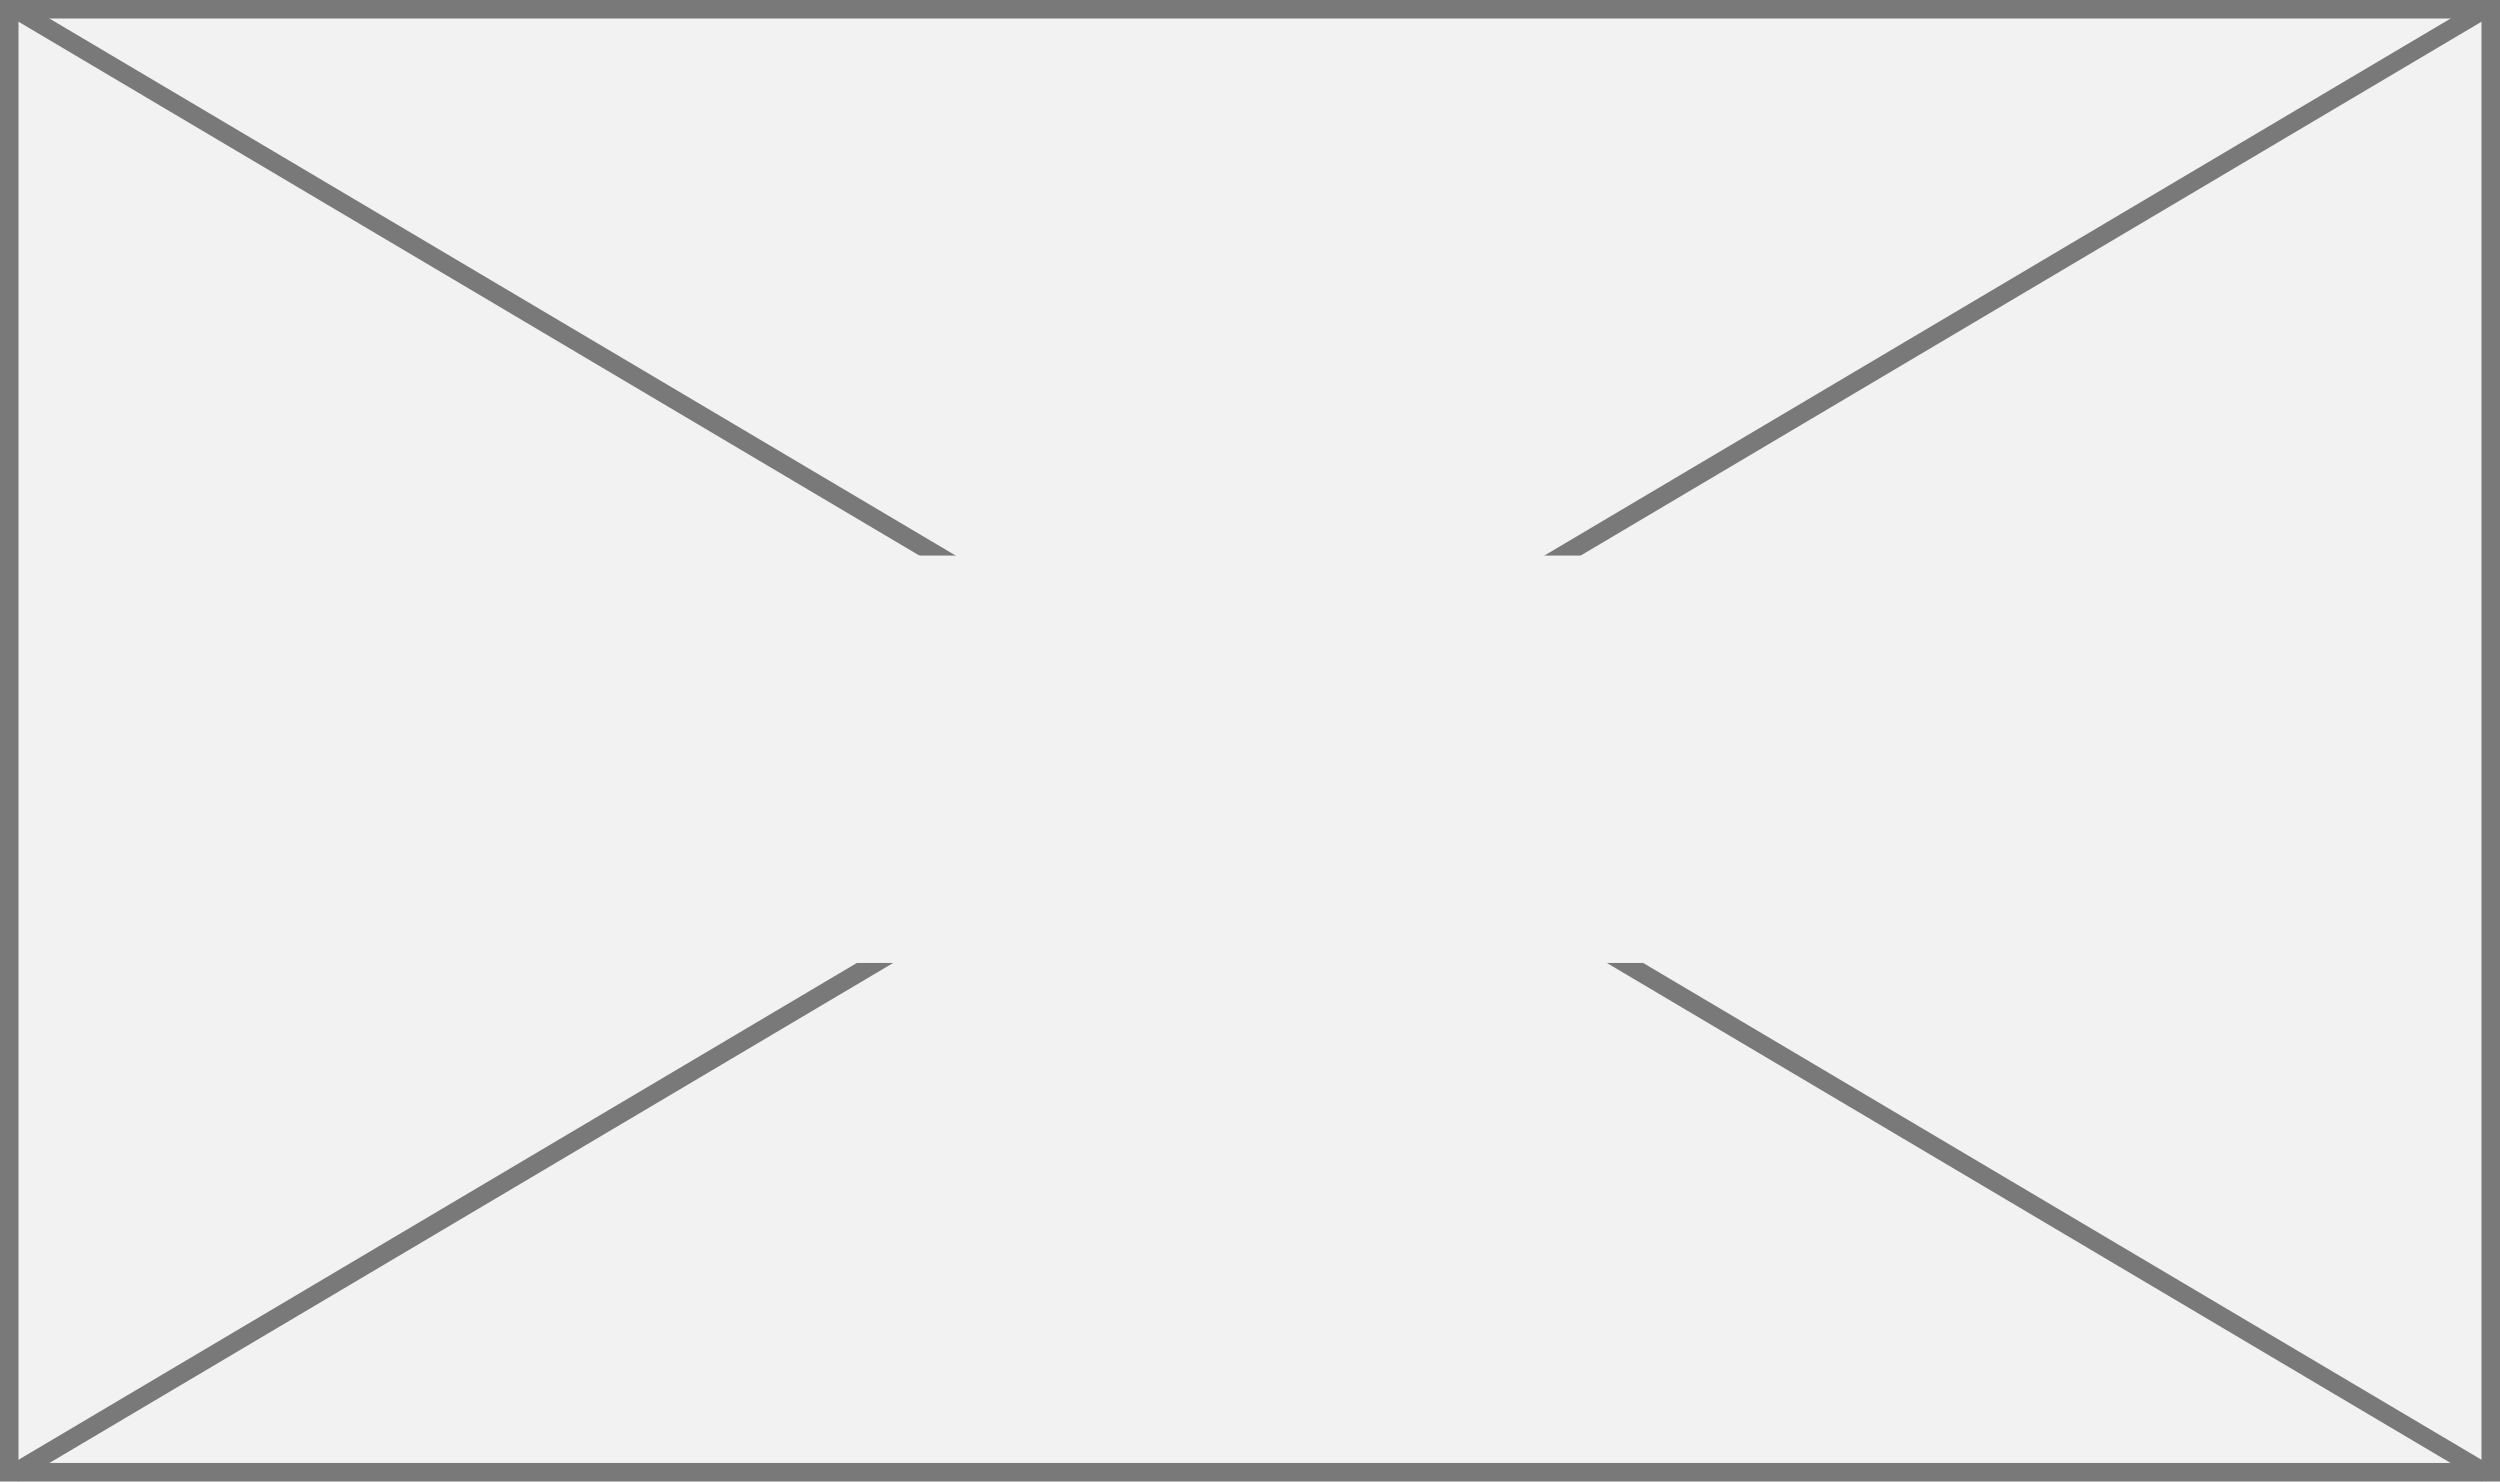
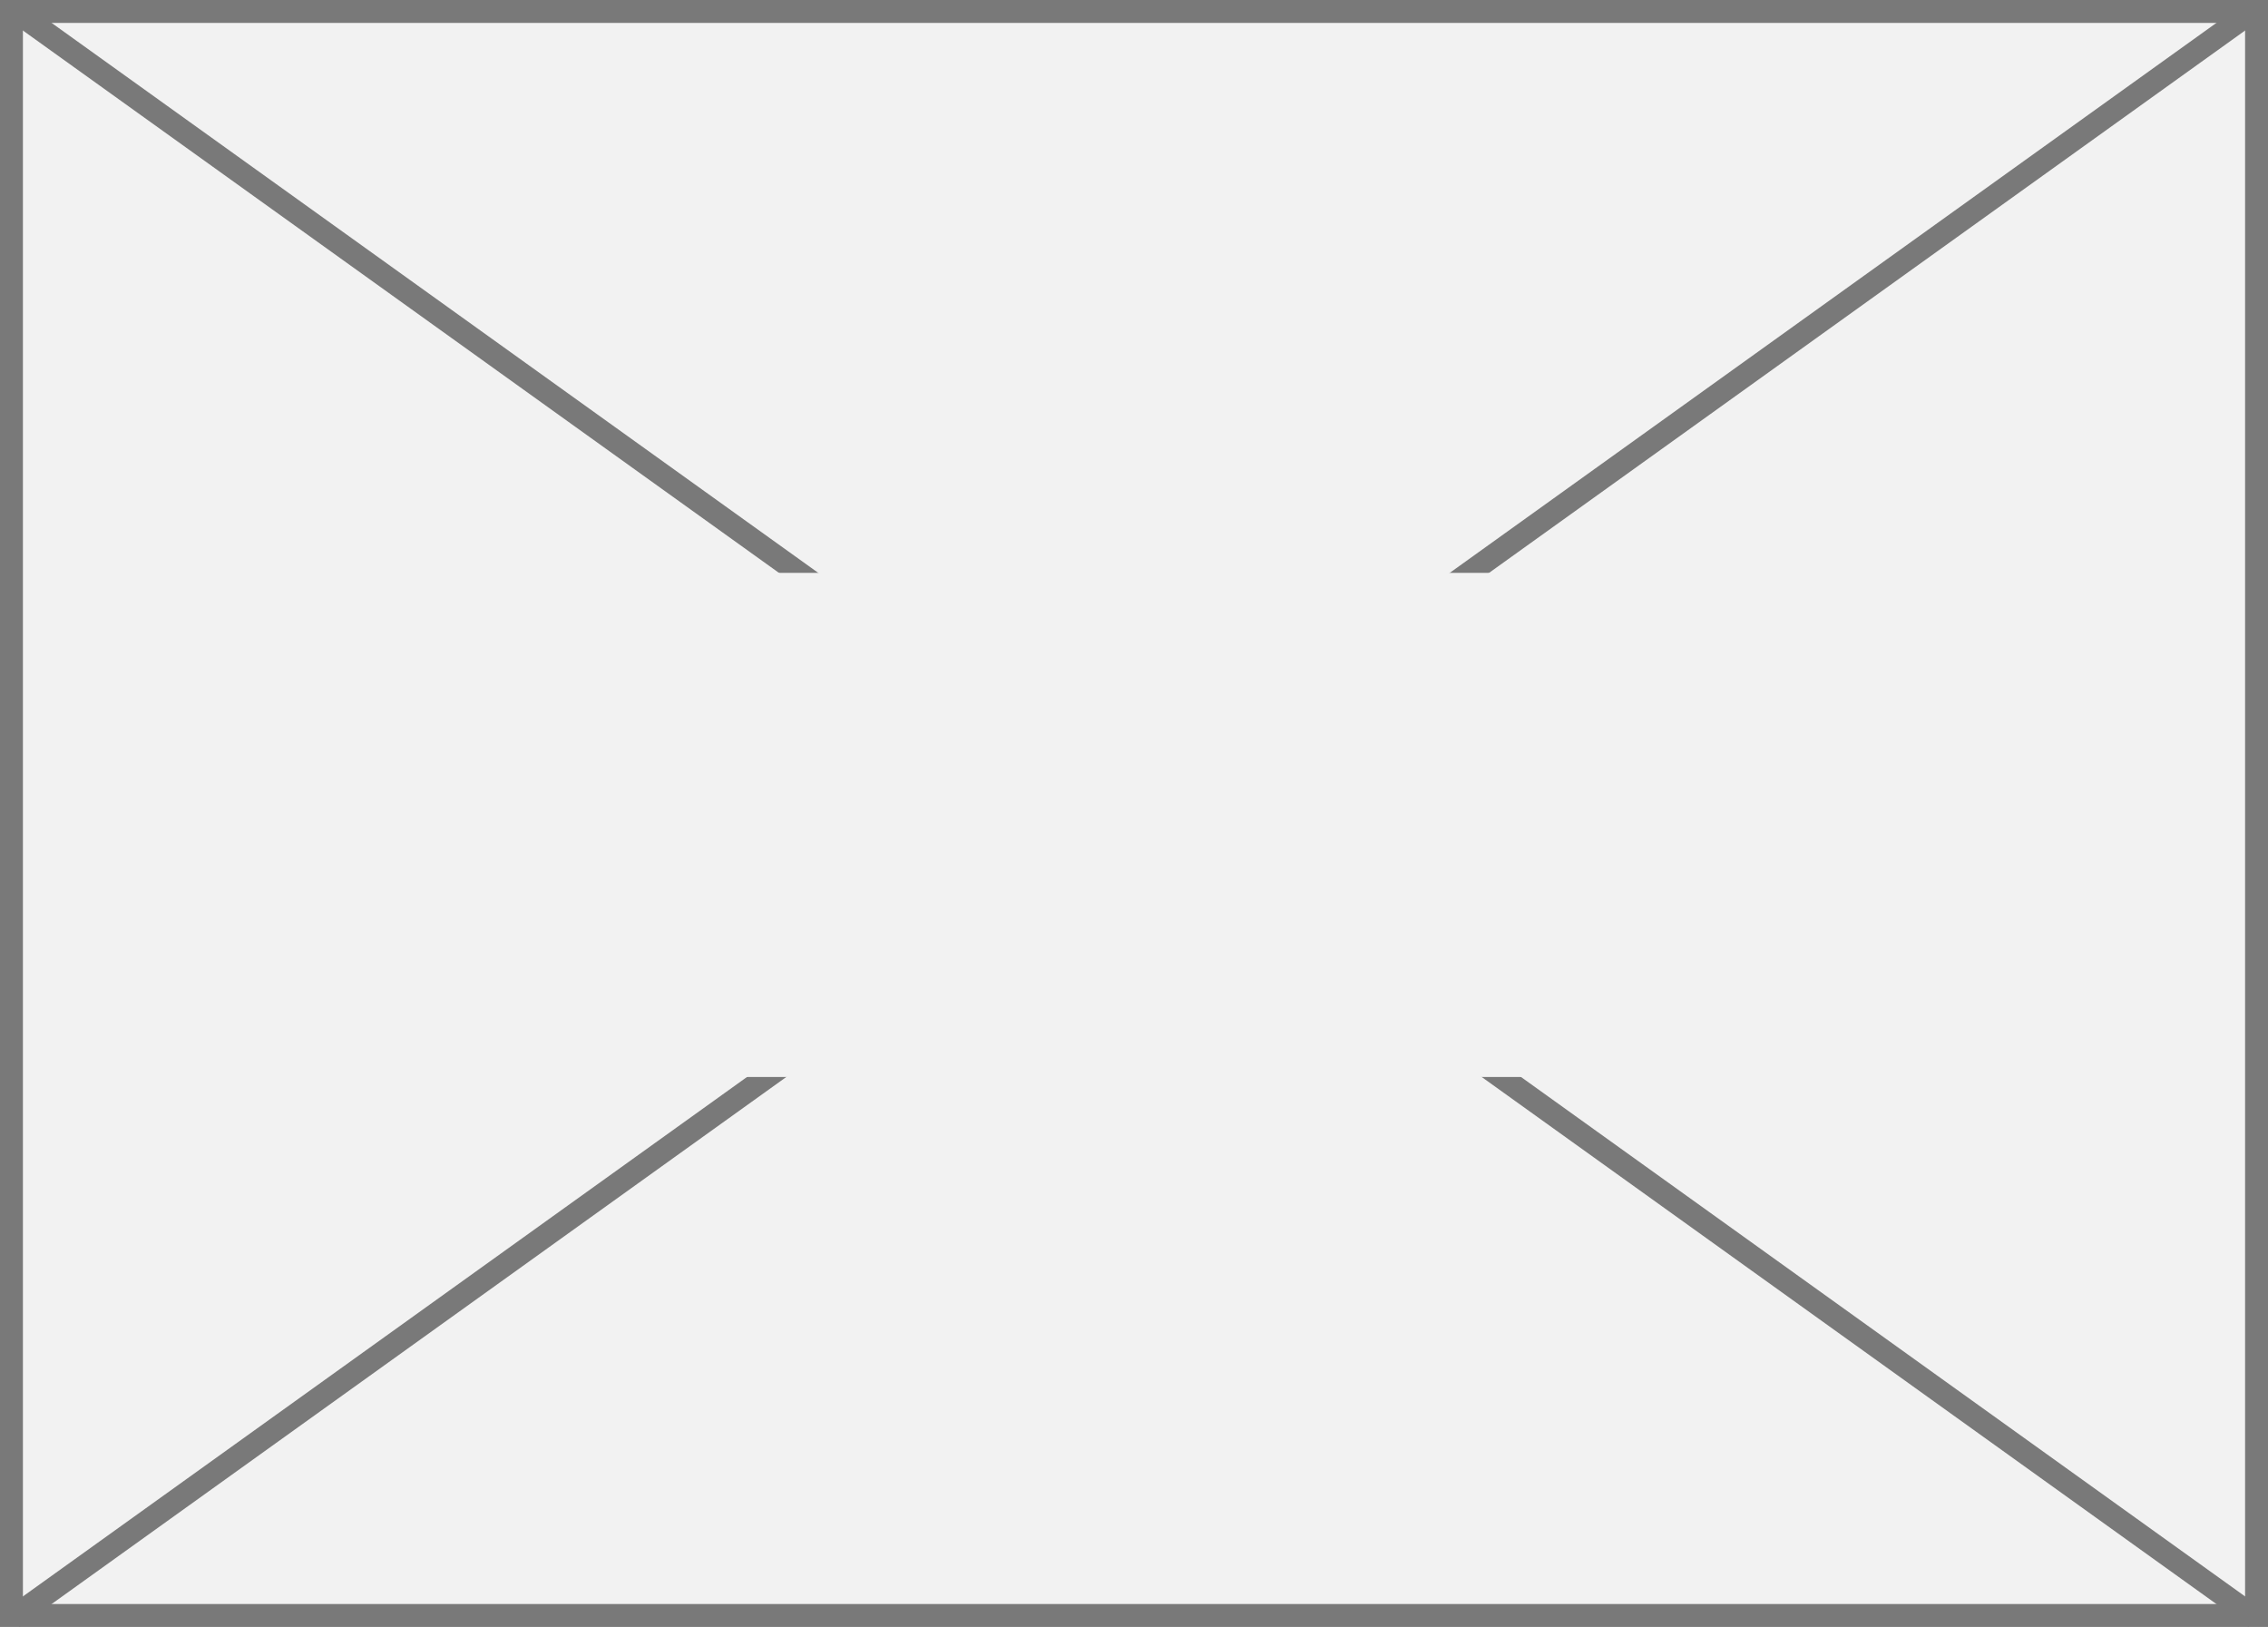
- <svg xmlns="http://www.w3.org/2000/svg" version="1.1" width="135px" height="80px">
+ <svg xmlns="http://www.w3.org/2000/svg" version="1.1" width="99px" height="71px">
  <defs>
-     <mask fill="white" id="clip1099">
-       <path d="M 947 665  L 1000 665  L 1000 687  L 947 687  Z M 905 635  L 1040 635  L 1040 715  L 905 715  Z " fill-rule="evenodd" />
+     <mask fill="white" id="clip125">
+       <path d="M 277 531  L 356 531  L 356 553  L 277 553  Z M 266 506  L 365 506  L 365 577  L 266 577  Z " fill-rule="evenodd" />
    </mask>
  </defs>
-   <g transform="matrix(1 0 0 1 -905 -635 )">
-     <path d="M 905.5 635.5  L 1039.5 635.5  L 1039.5 714.5  L 905.5 714.5  L 905.5 635.5  Z " fill-rule="nonzero" fill="#f2f2f2" stroke="none" />
-     <path d="M 905.5 635.5  L 1039.5 635.5  L 1039.5 714.5  L 905.5 714.5  L 905.5 635.5  Z " stroke-width="1" stroke="#797979" fill="none" />
-     <path d="M 905.726 635.43  L 1039.274 714.57  M 1039.274 635.43  L 905.726 714.57  " stroke-width="1" stroke="#797979" fill="none" mask="url(#clip1099)" />
+   <g transform="matrix(1 0 0 1 -266 -506 )">
+     <path d="M 266.5 506.5  L 364.5 506.5  L 364.5 576.5  L 266.5 576.5  L 266.5 506.5  Z " fill-rule="nonzero" fill="#f2f2f2" stroke="none" />
+     <path d="M 266.5 506.5  L 364.5 506.5  L 364.5 576.5  L 266.5 576.5  L 266.5 506.5  Z " stroke-width="1" stroke="#797979" fill="none" />
+     <path d="M 266.567 506.406  L 364.433 576.594  M 364.433 506.406  L 266.567 576.594  " stroke-width="1" stroke="#797979" fill="none" mask="url(#clip125)" />
  </g>
</svg>
